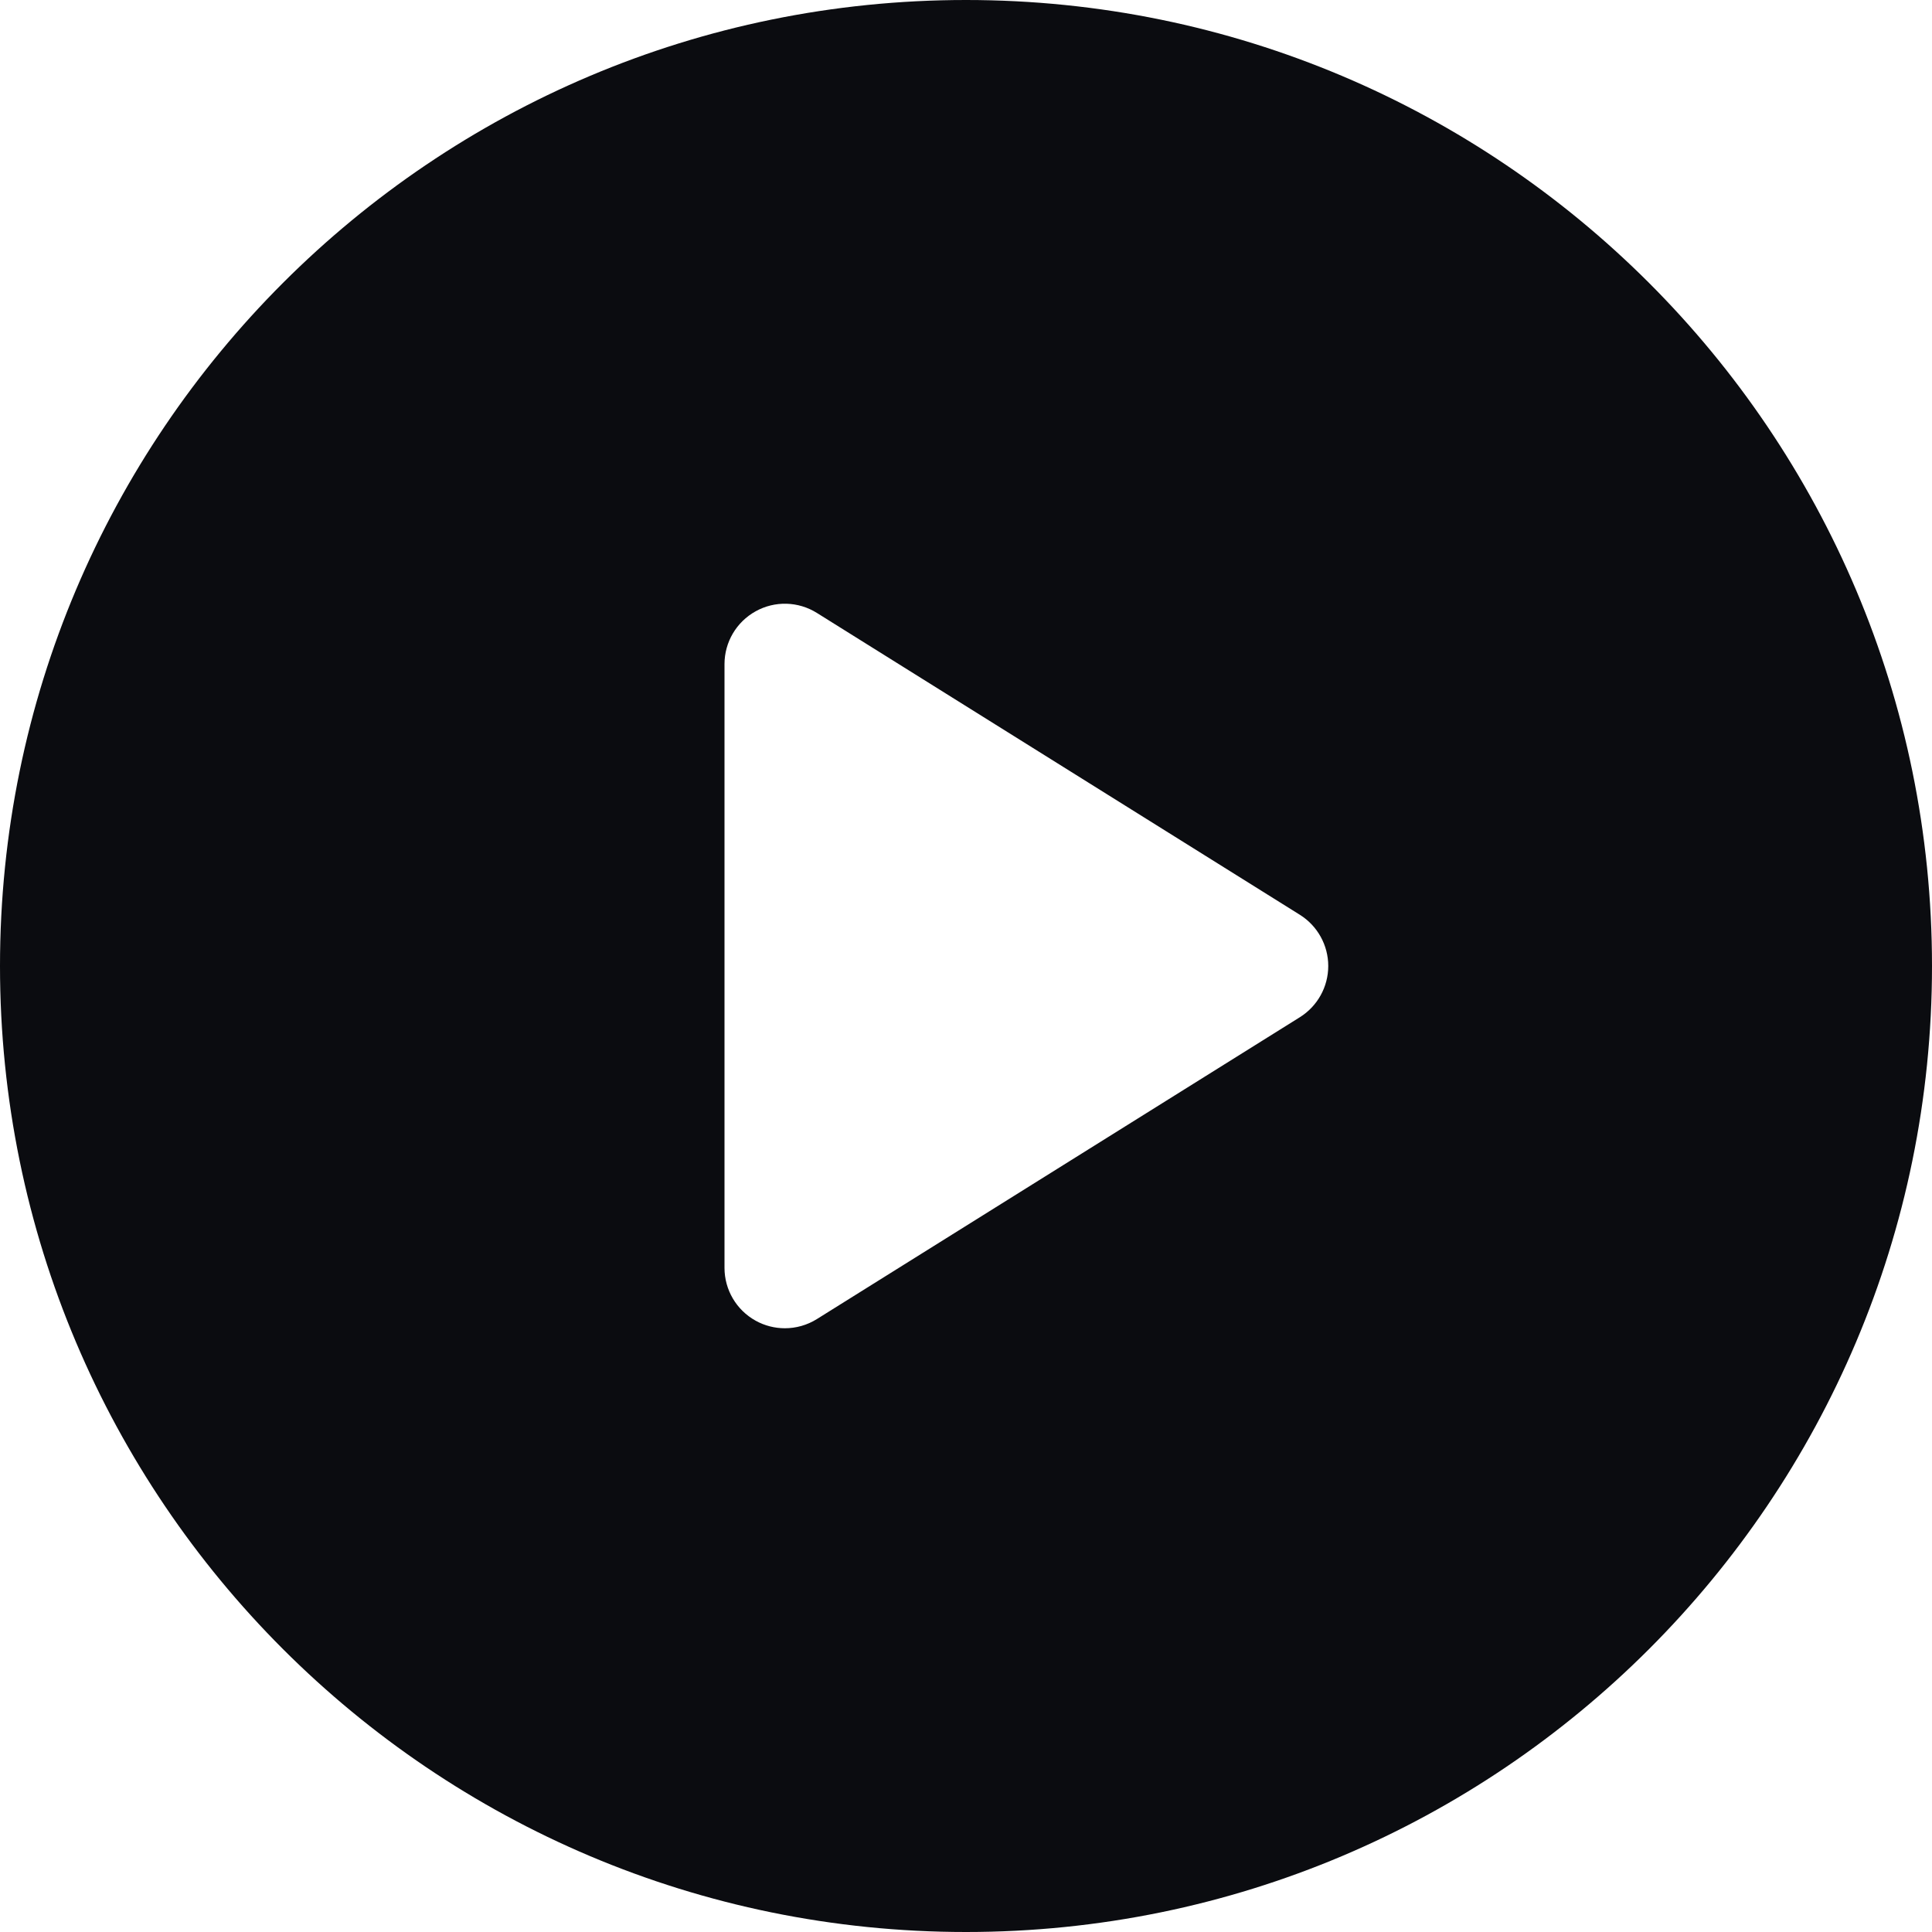
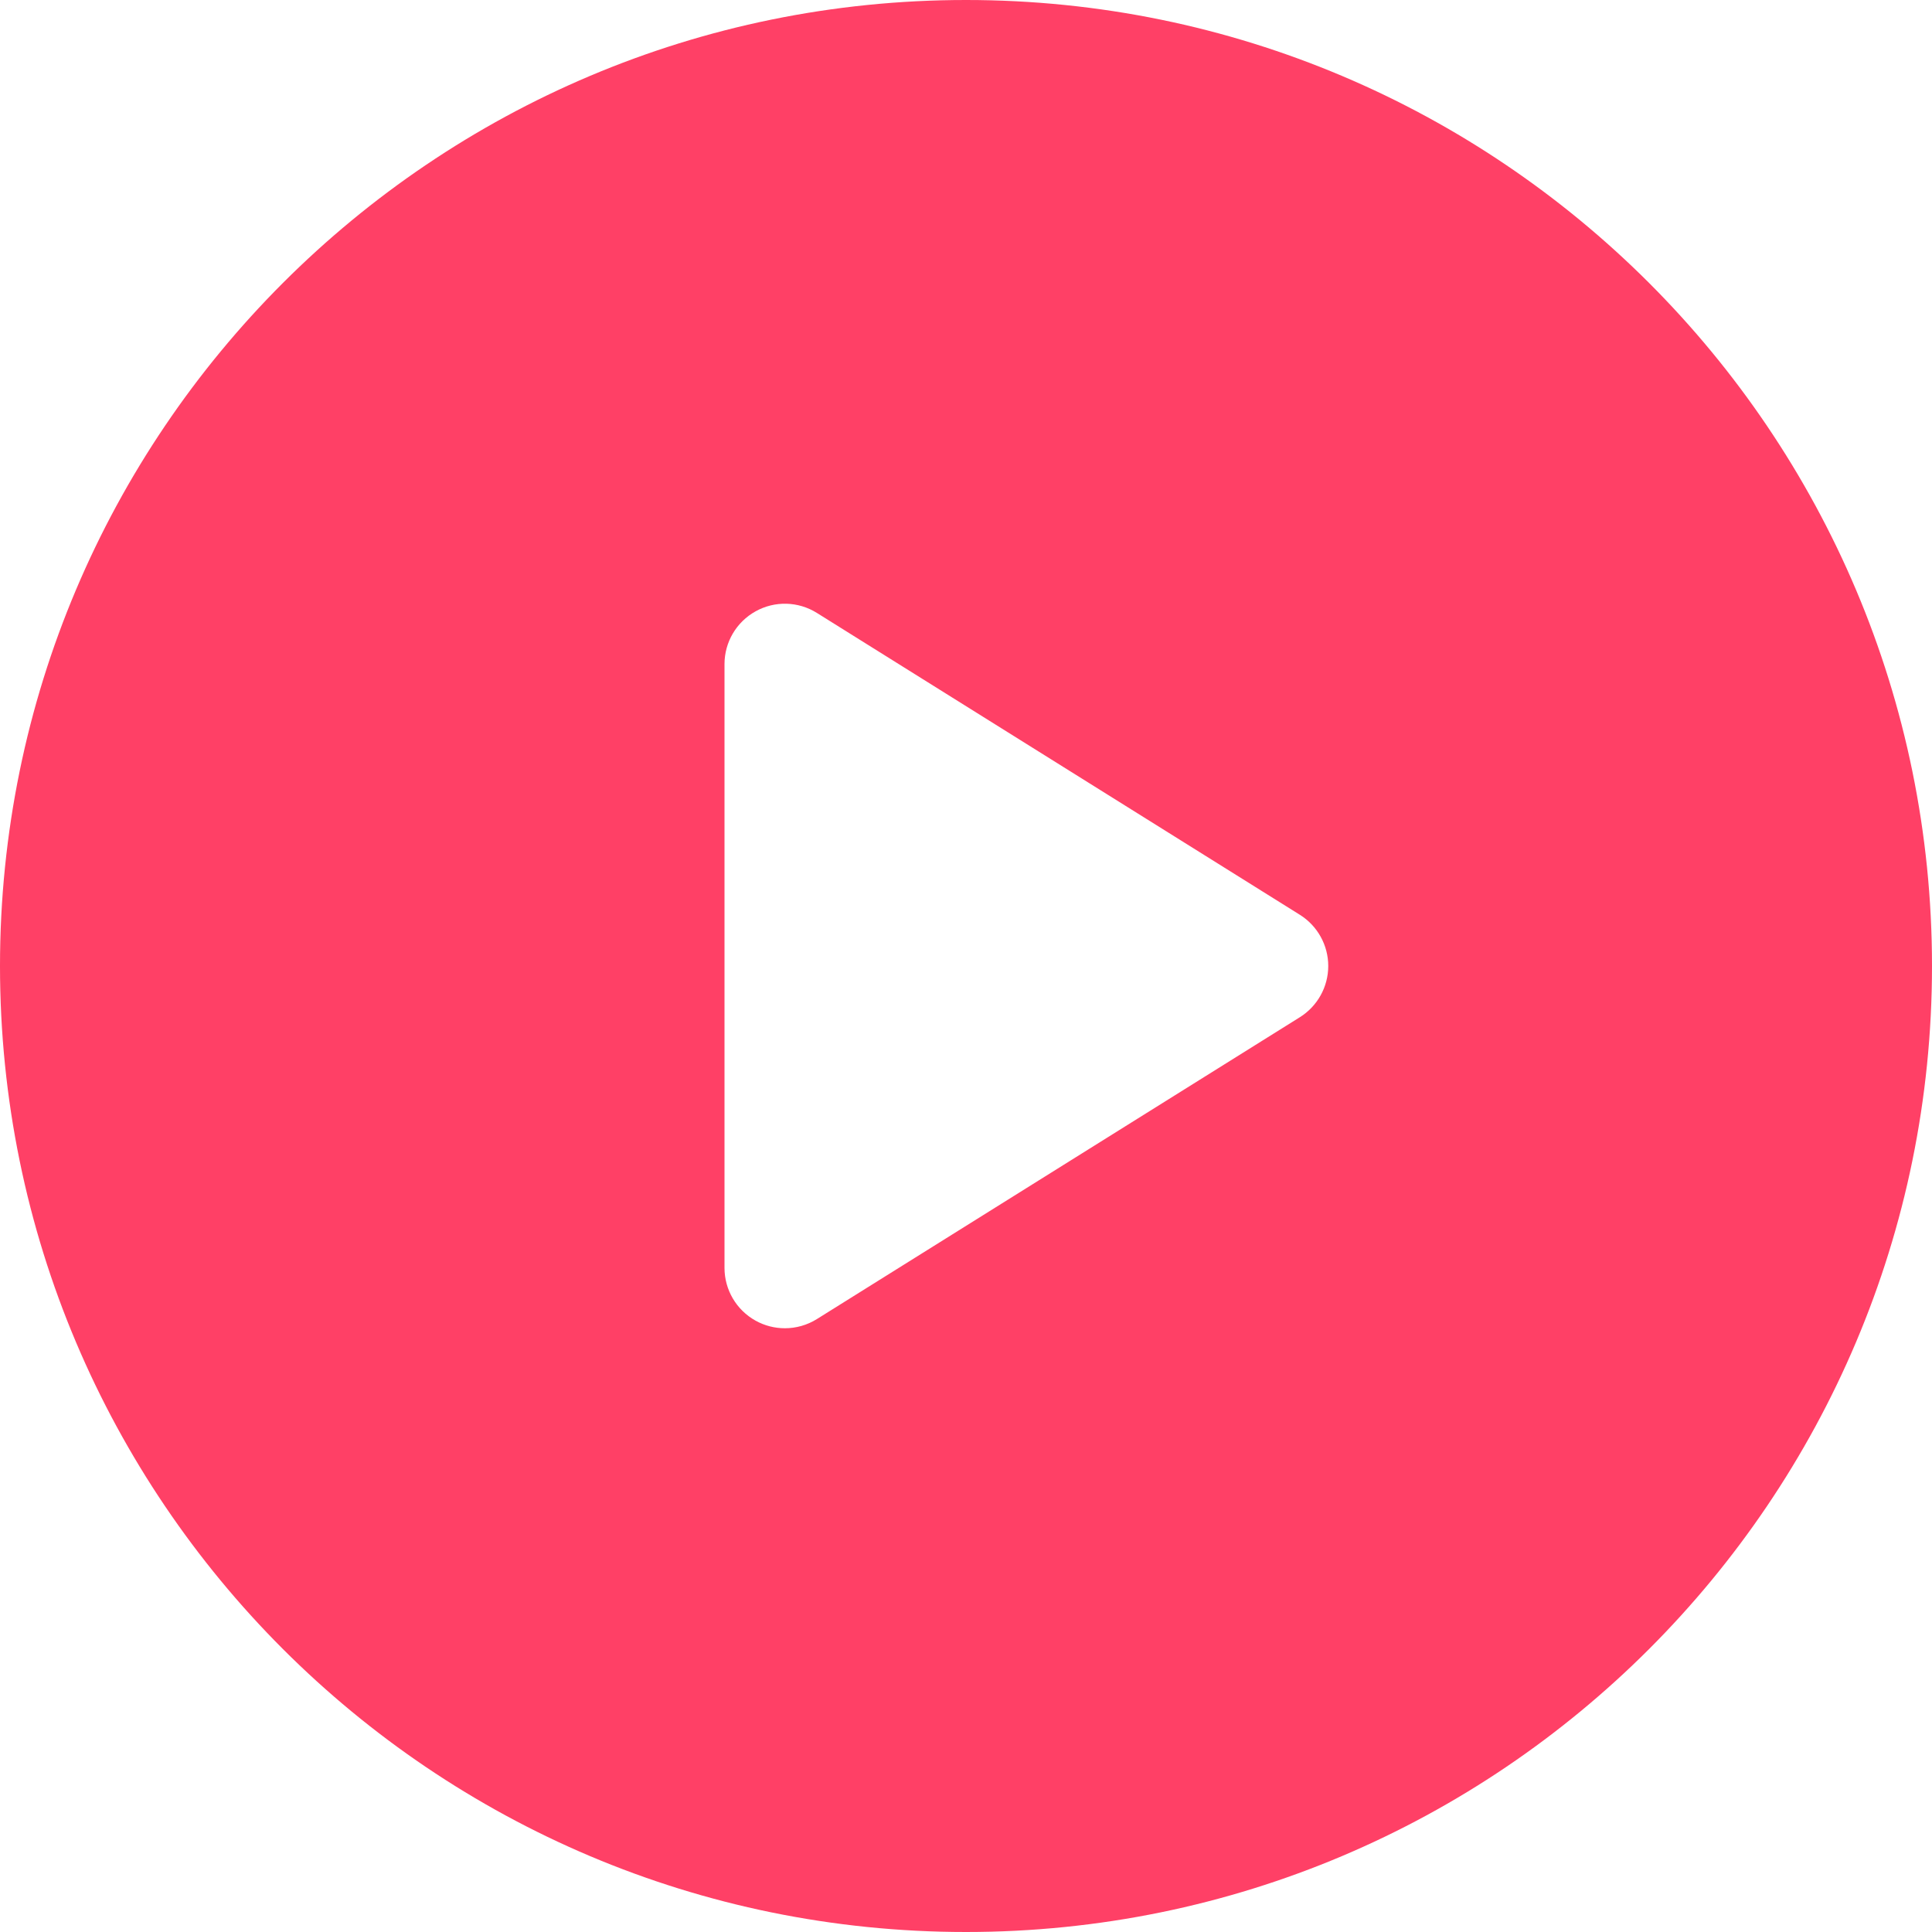
- <svg xmlns="http://www.w3.org/2000/svg" fill="#0b0c10" version="1.1" id="Capa_1" x="0px" y="0px" viewBox="0 0 512 512" style="enable-background:new 0 0 512 512;" xml:space="preserve">
+ <svg xmlns="http://www.w3.org/2000/svg" fill="#ff4066" version="1.1" id="Capa_1" x="0px" y="0px" viewBox="0 0 512 512" style="enable-background:new 0 0 512 512;" xml:space="preserve">
  <path d="M256,0C114.617,0,0,114.615,0,256s114.617,256,256,256s256-114.615,256-256S397.383,0,256,0z M344.48,269.57l-128,80  c-2.59,1.617-5.535,2.43-8.48,2.43c-2.668,0-5.34-0.664-7.758-2.008C195.156,347.172,192,341.82,192,336V176  c0-5.82,3.156-11.172,8.242-13.992c5.086-2.836,11.305-2.664,16.238,0.422l128,80c4.676,2.93,7.52,8.055,7.52,13.57  S349.156,266.641,344.48,269.57z" />
  <g>
</g>
  <g>
</g>
  <g>
</g>
  <g>
</g>
  <g>
</g>
  <g>
</g>
  <g>
</g>
  <g>
</g>
  <g>
</g>
  <g>
</g>
  <g>
</g>
  <g>
</g>
  <g>
</g>
  <g>
</g>
  <g>
</g>
</svg>
